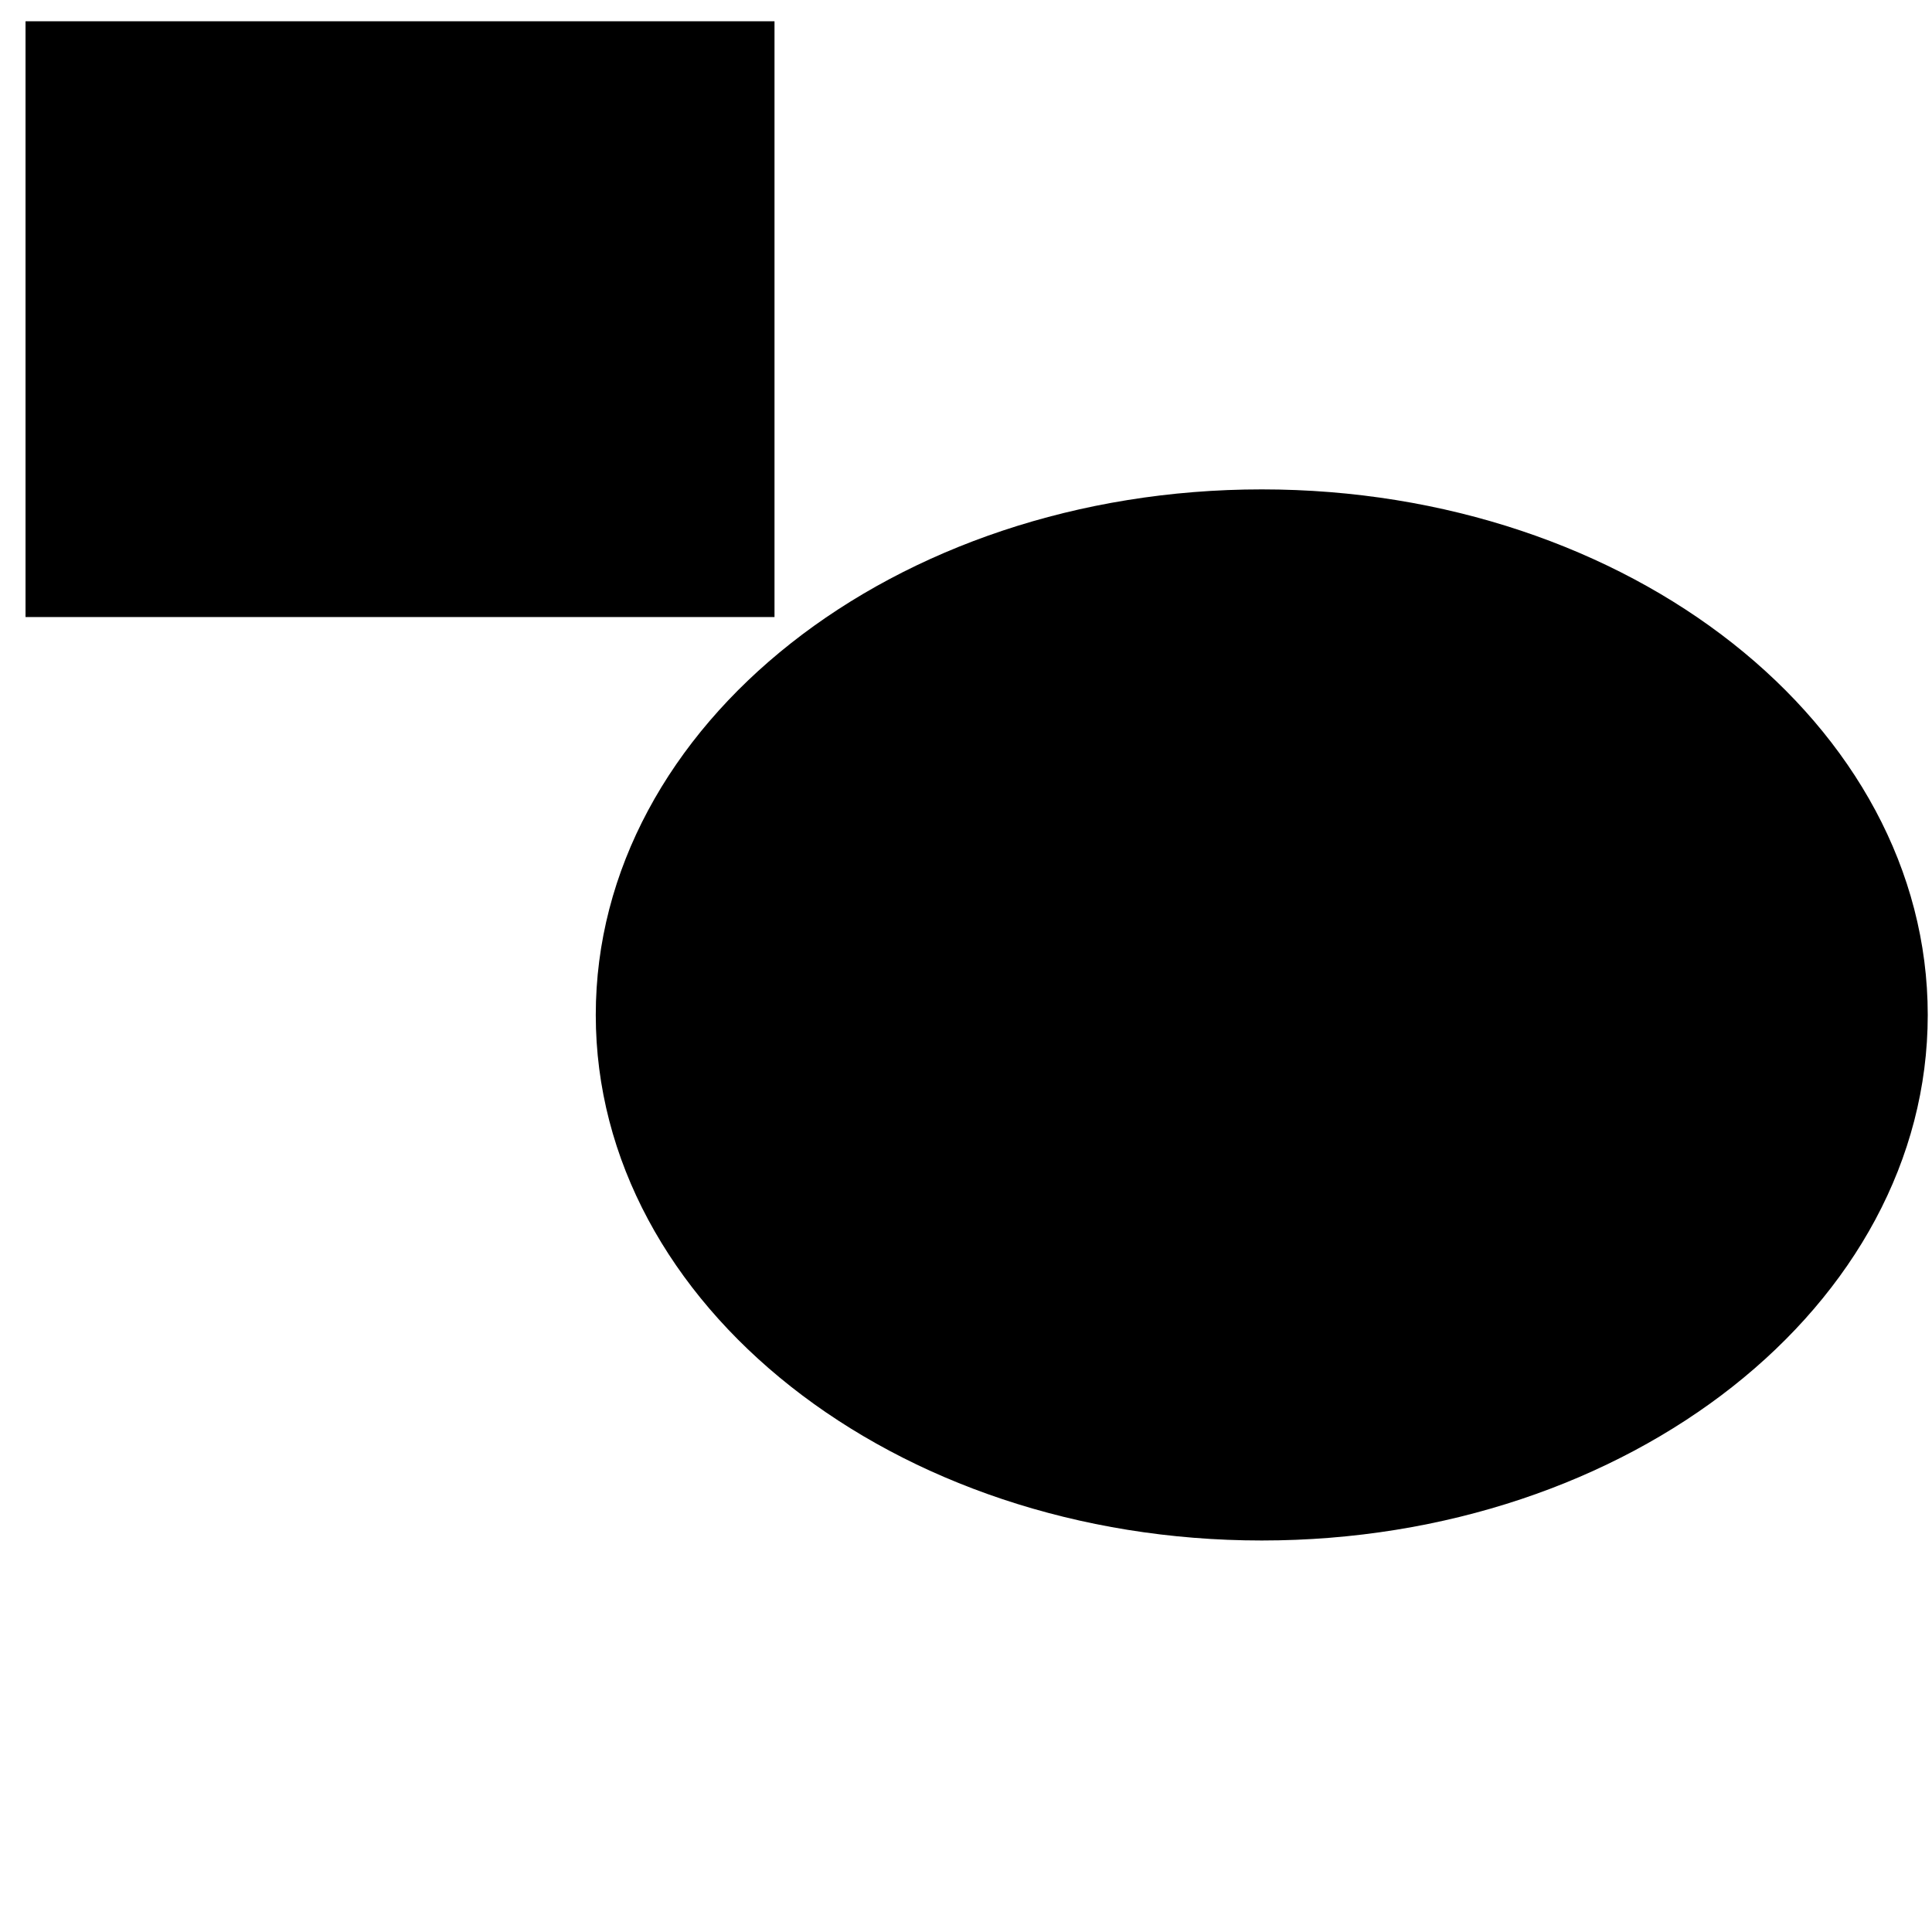
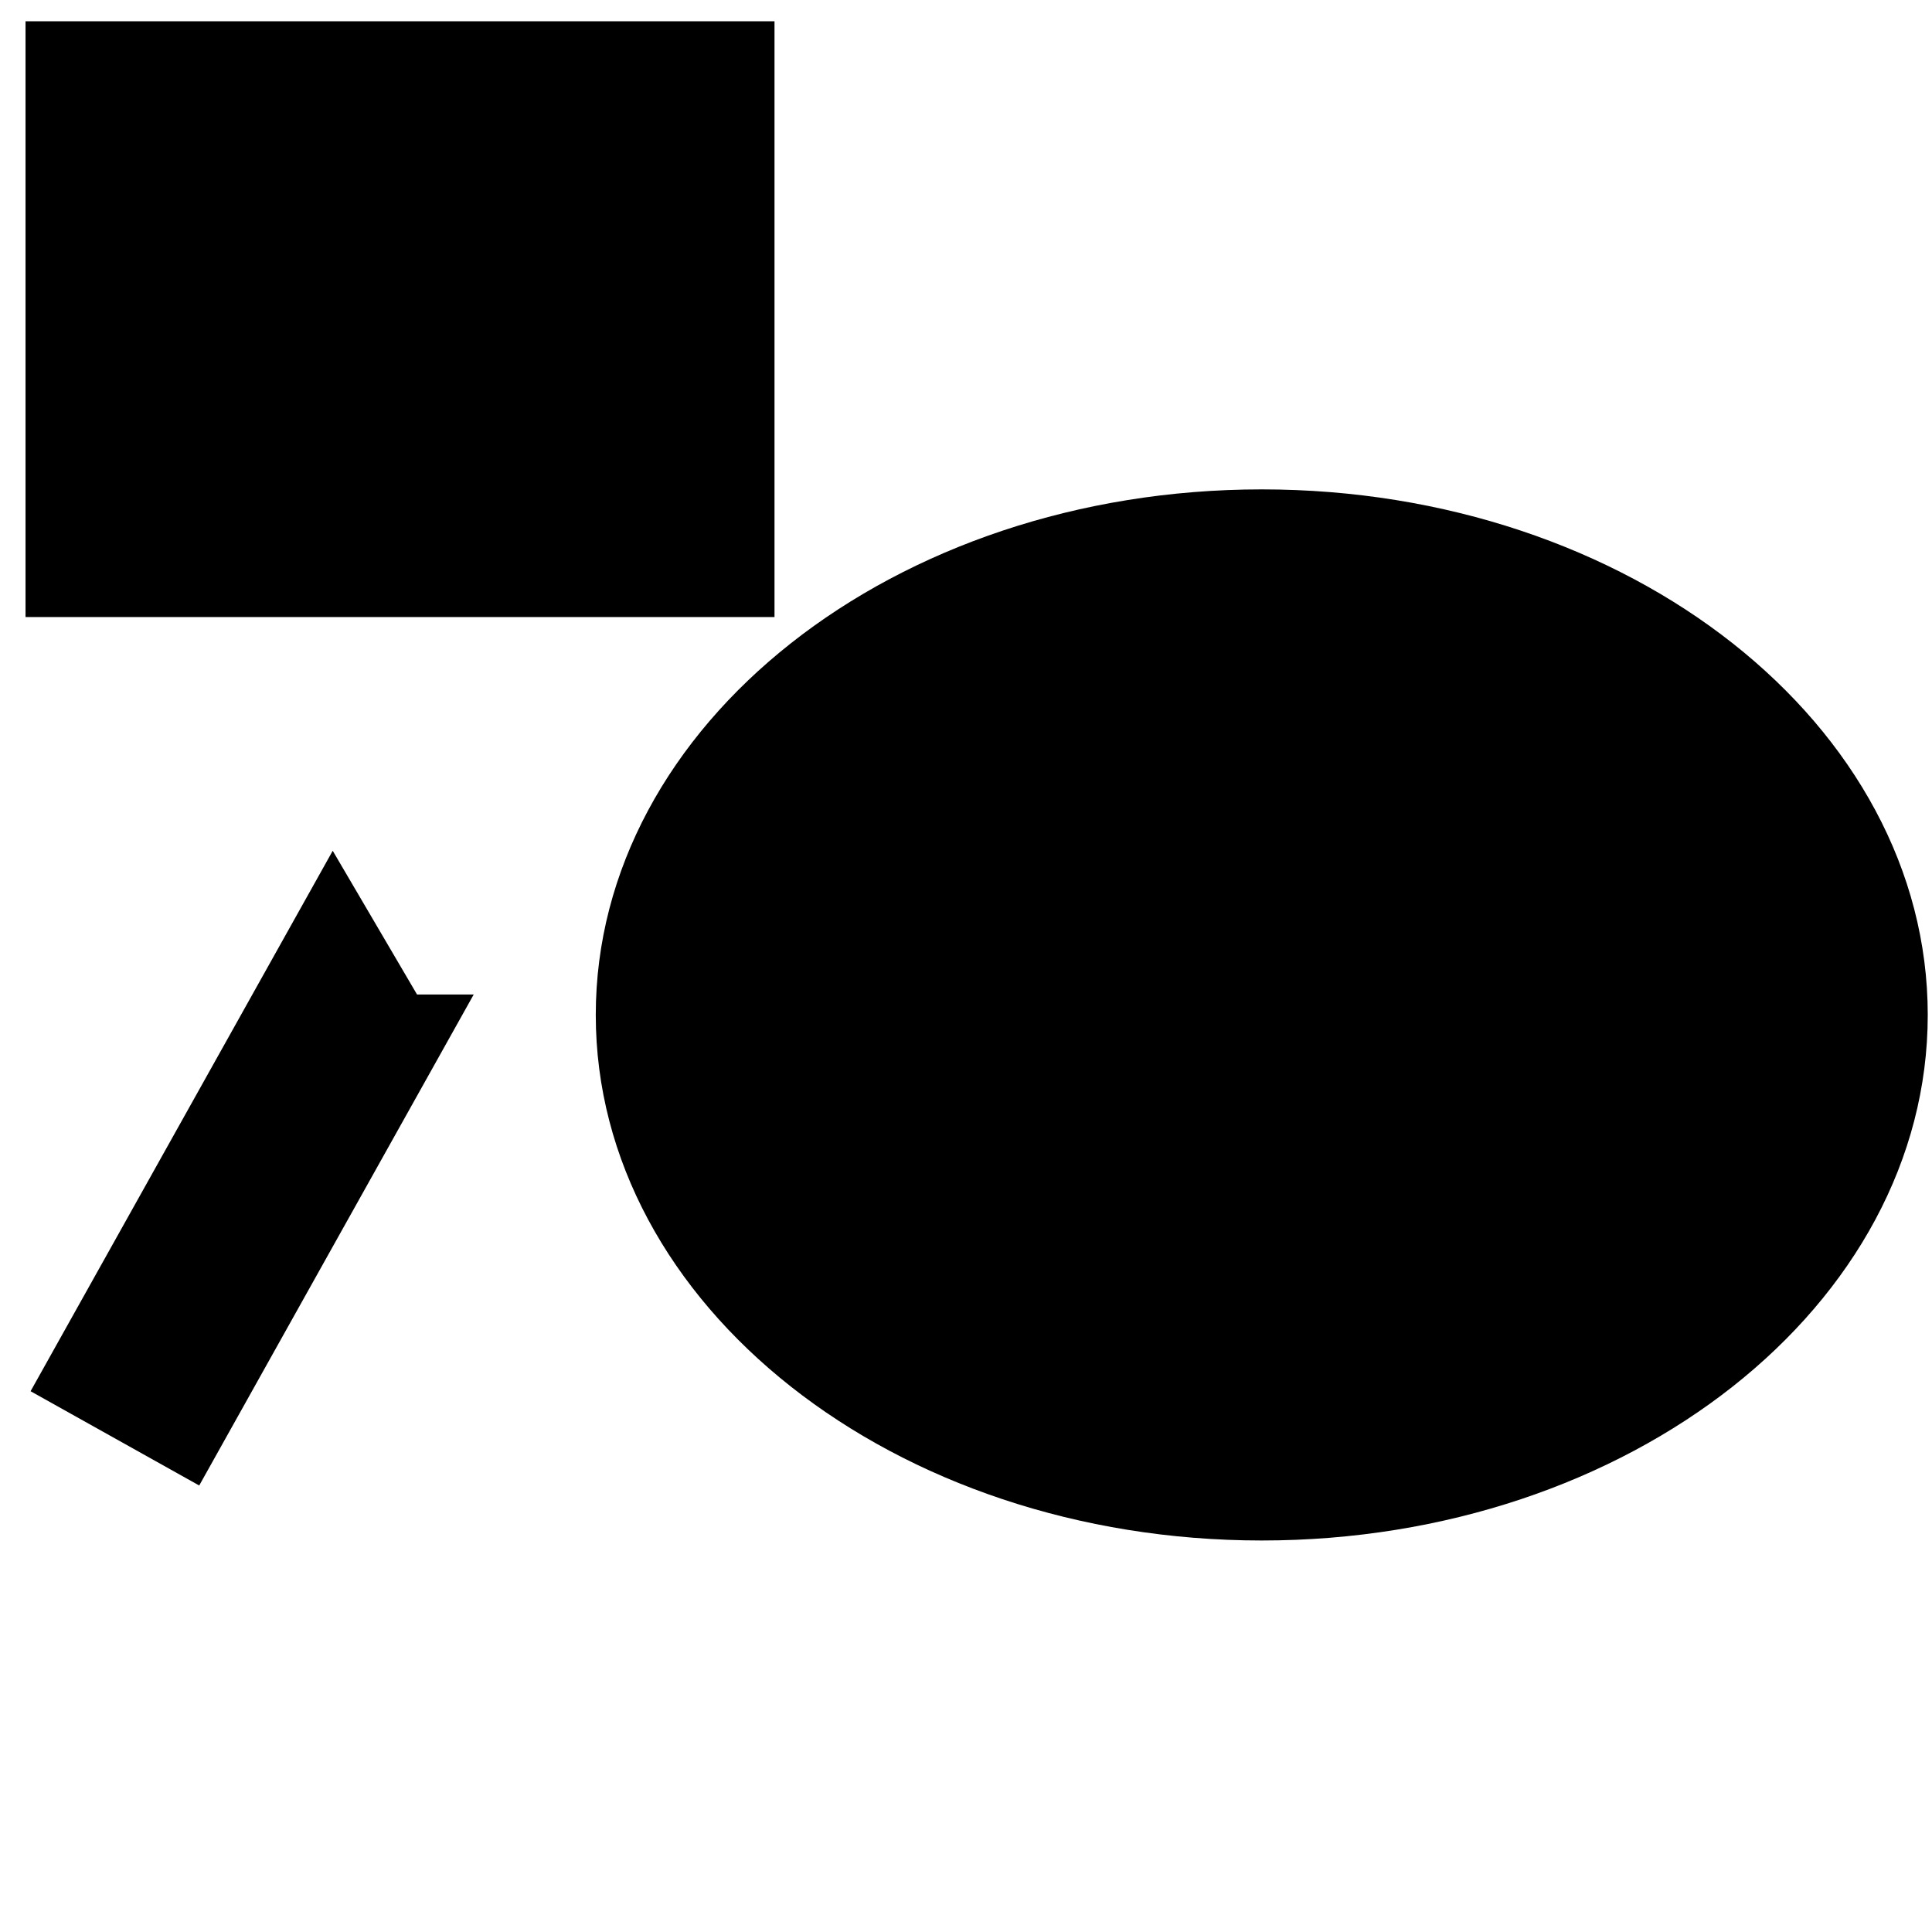
<svg xmlns="http://www.w3.org/2000/svg" width="1000" height="1000" id="svg4152" version="1.1" viewBox="0 0 1000 1000">
  <defs id="defs5498" />
  <g id="layer1">
    <ellipse style="color:#000000;clip-rule:nonzero;display:inline;overflow:visible;visibility:visible;opacity:1;isolation:auto;mix-blend-mode:normal;color-interpolation:sRGB;color-interpolation-filters:linearRGB;solid-color:#000000;solid-opacity:1;fill:#000000;fill-opacity:1;fill-rule:nonzero;stroke:none;stroke-width:1;stroke-linecap:butt;stroke-linejoin:miter;stroke-miterlimit:4;stroke-dasharray:none;stroke-dashoffset:0;stroke-opacity:1;color-rendering:auto;image-rendering:auto;shape-rendering:auto;text-rendering:auto;enable-background:accumulate" id="path4725" cx="653.084" cy="525.33" rx="344.714" ry="272.026" />
    <rect style="opacity:1;fill:#000000;fill-opacity:1;stroke:none" id="rect4729" width="387.665" height="308.37" x="13.216" y="11.013" />
+     <path style="color:#000000;font-style:normal;font-variant:normal;font-weight:normal;font-stretch:normal;font-size:medium;line-height:normal;font-family:sans-serif;text-indent:0;text-align:start;text-decoration:none;text-decoration-line:none;text-decoration-style:solid;text-decoration-color:#000000;letter-spacing:normal;word-spacing:normal;text-transform:none;direction:ltr;block-progression:tb;writing-mode:lr-tb;baseline-shift:baseline;text-anchor:start;white-space:normal;clip-rule:nonzero;display:inline;overflow:visible;visibility:visible;opacity:1;isolation:auto;mix-blend-mode:normal;color-interpolation:sRGB;color-interpolation-filters:linearRGB;solid-color:#000000;solid-opacity:1;fill:#000000;fill-opacity:1;fill-rule:evenodd;stroke:none;stroke-width:100;stroke-linecap:butt;stroke-linejoin:miter;stroke-miterlimit:4;stroke-dasharray:none;stroke-dashoffset:0;stroke-opacity:1;color-rendering:auto;image-rendering:auto;shape-rendering:auto;text-rendering:auto;enable-background:accumulate" d="m 172.217,440.359 -156.389,279.734 87.285,48.799 142.076,-254.135 -29.33,0 -43.643,-74.398 z" id="path4136" />
  </g>
</svg>
